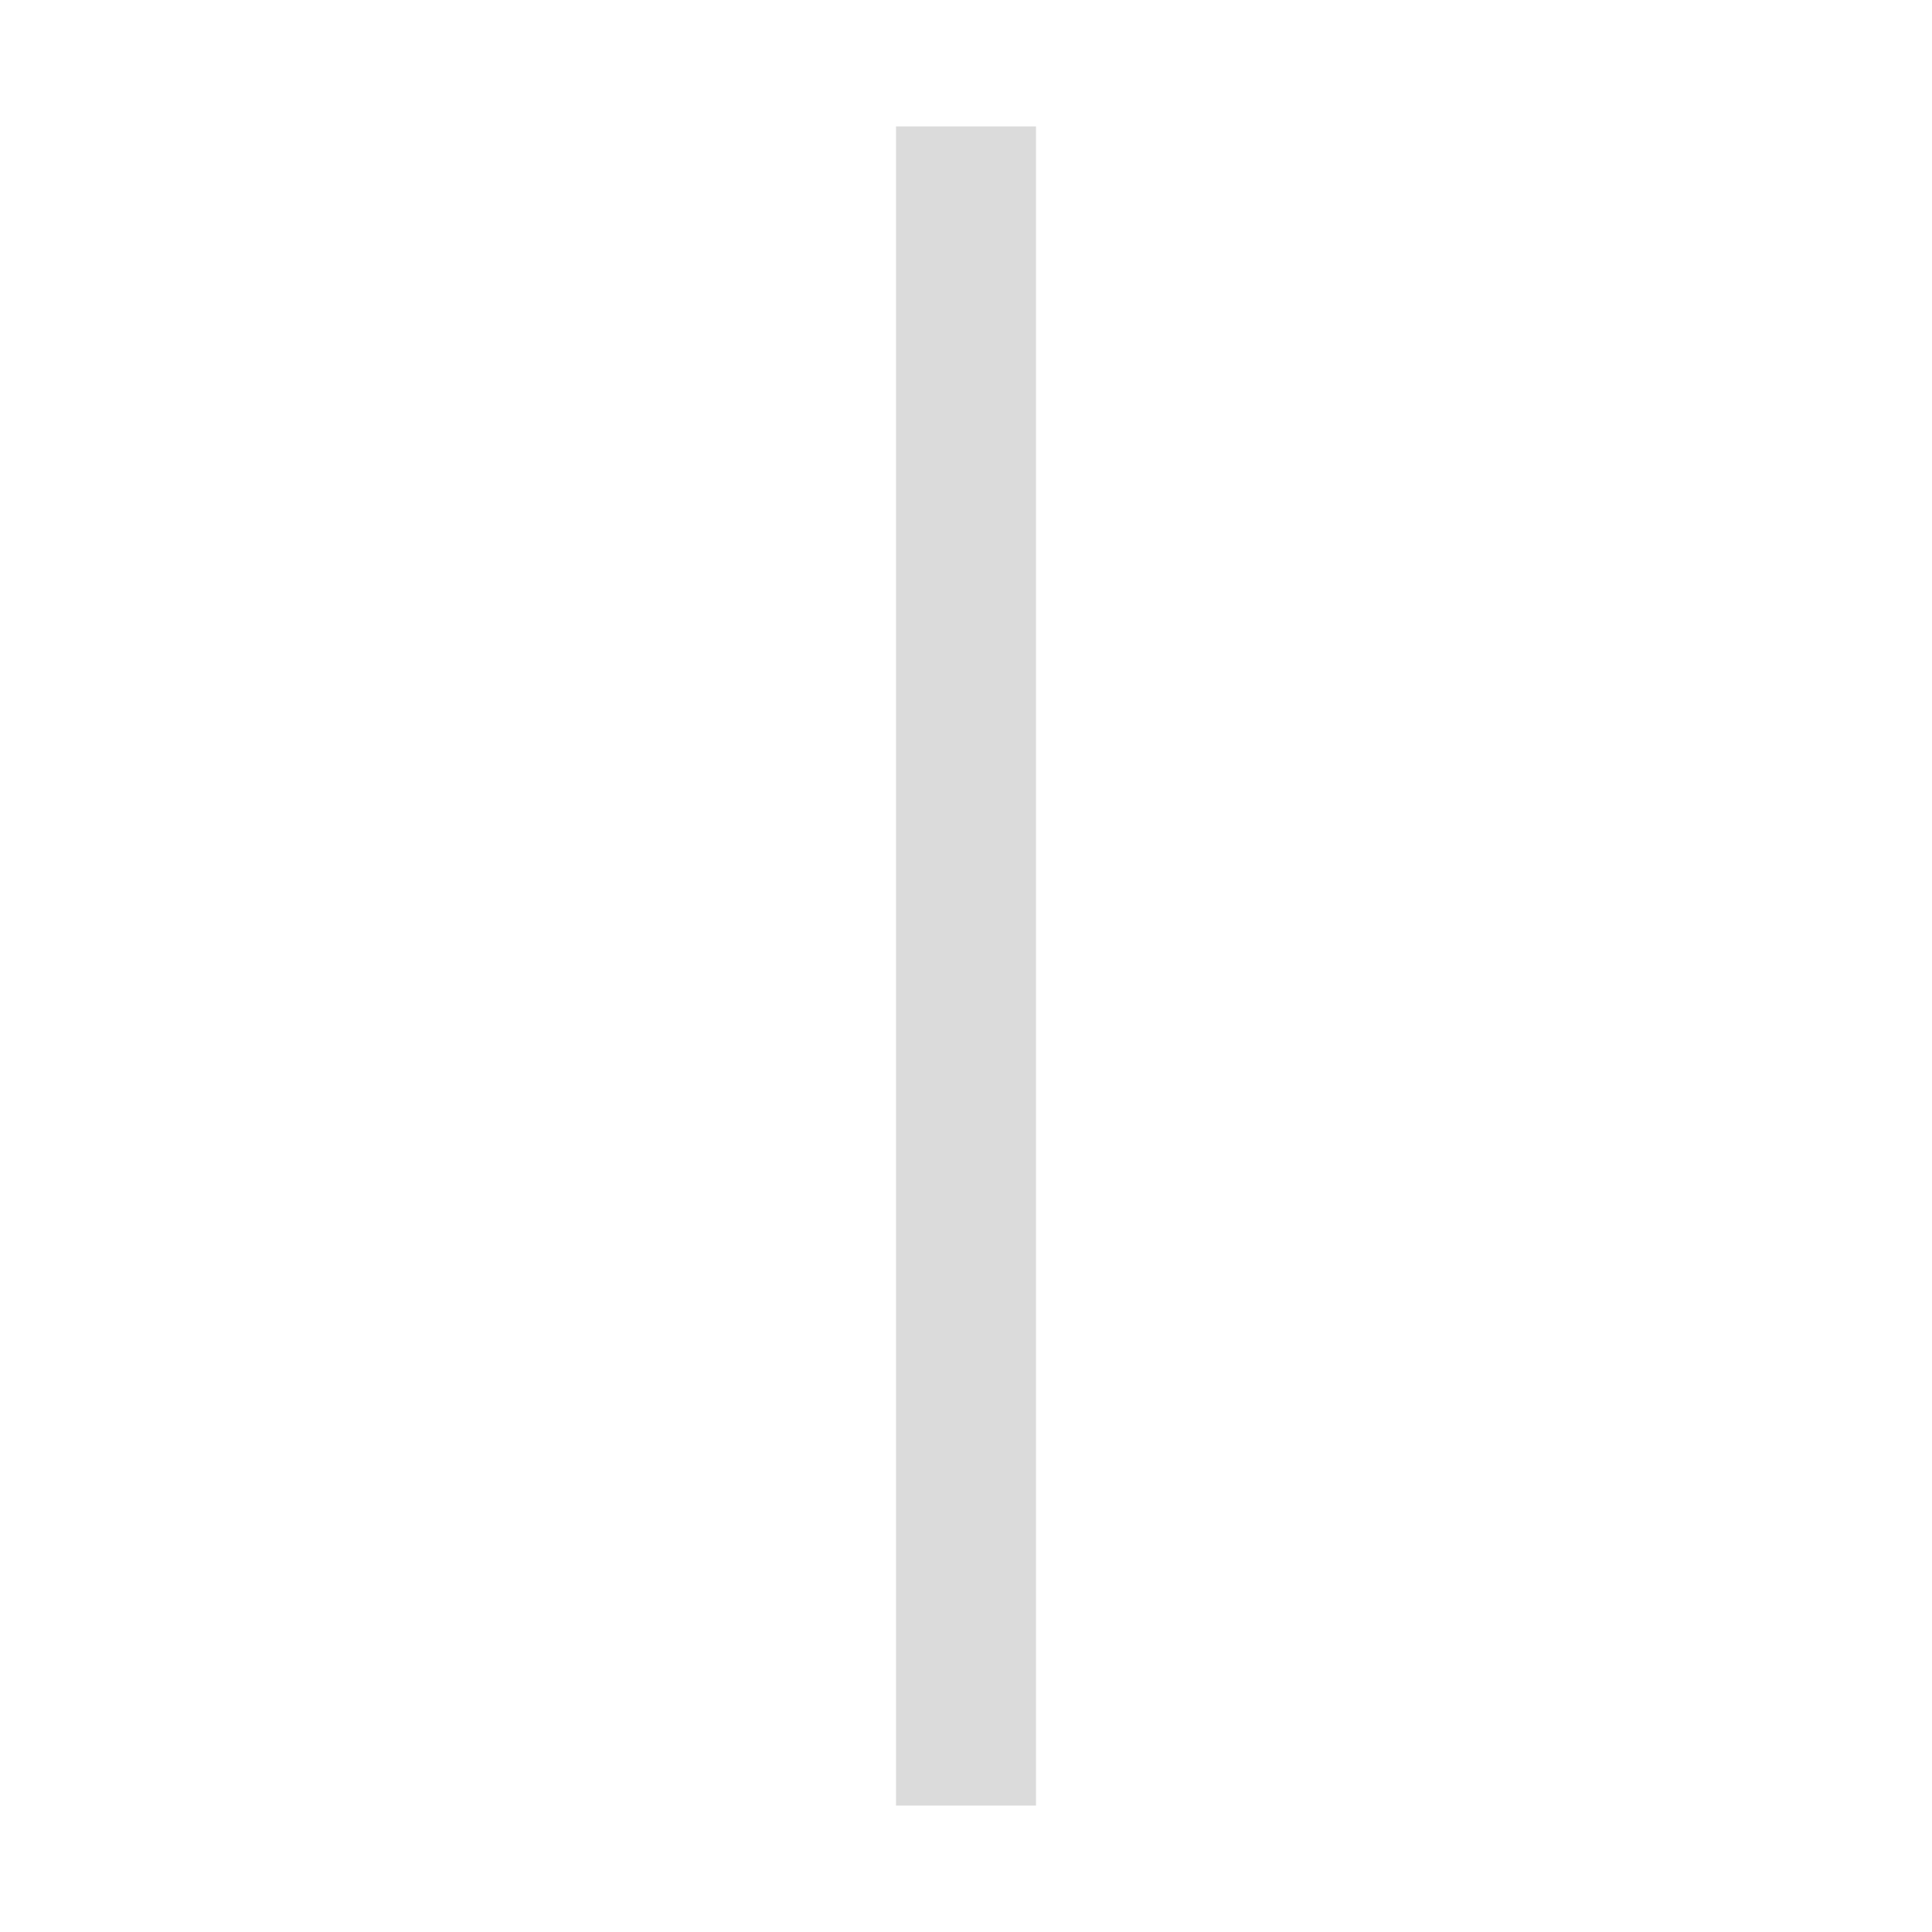
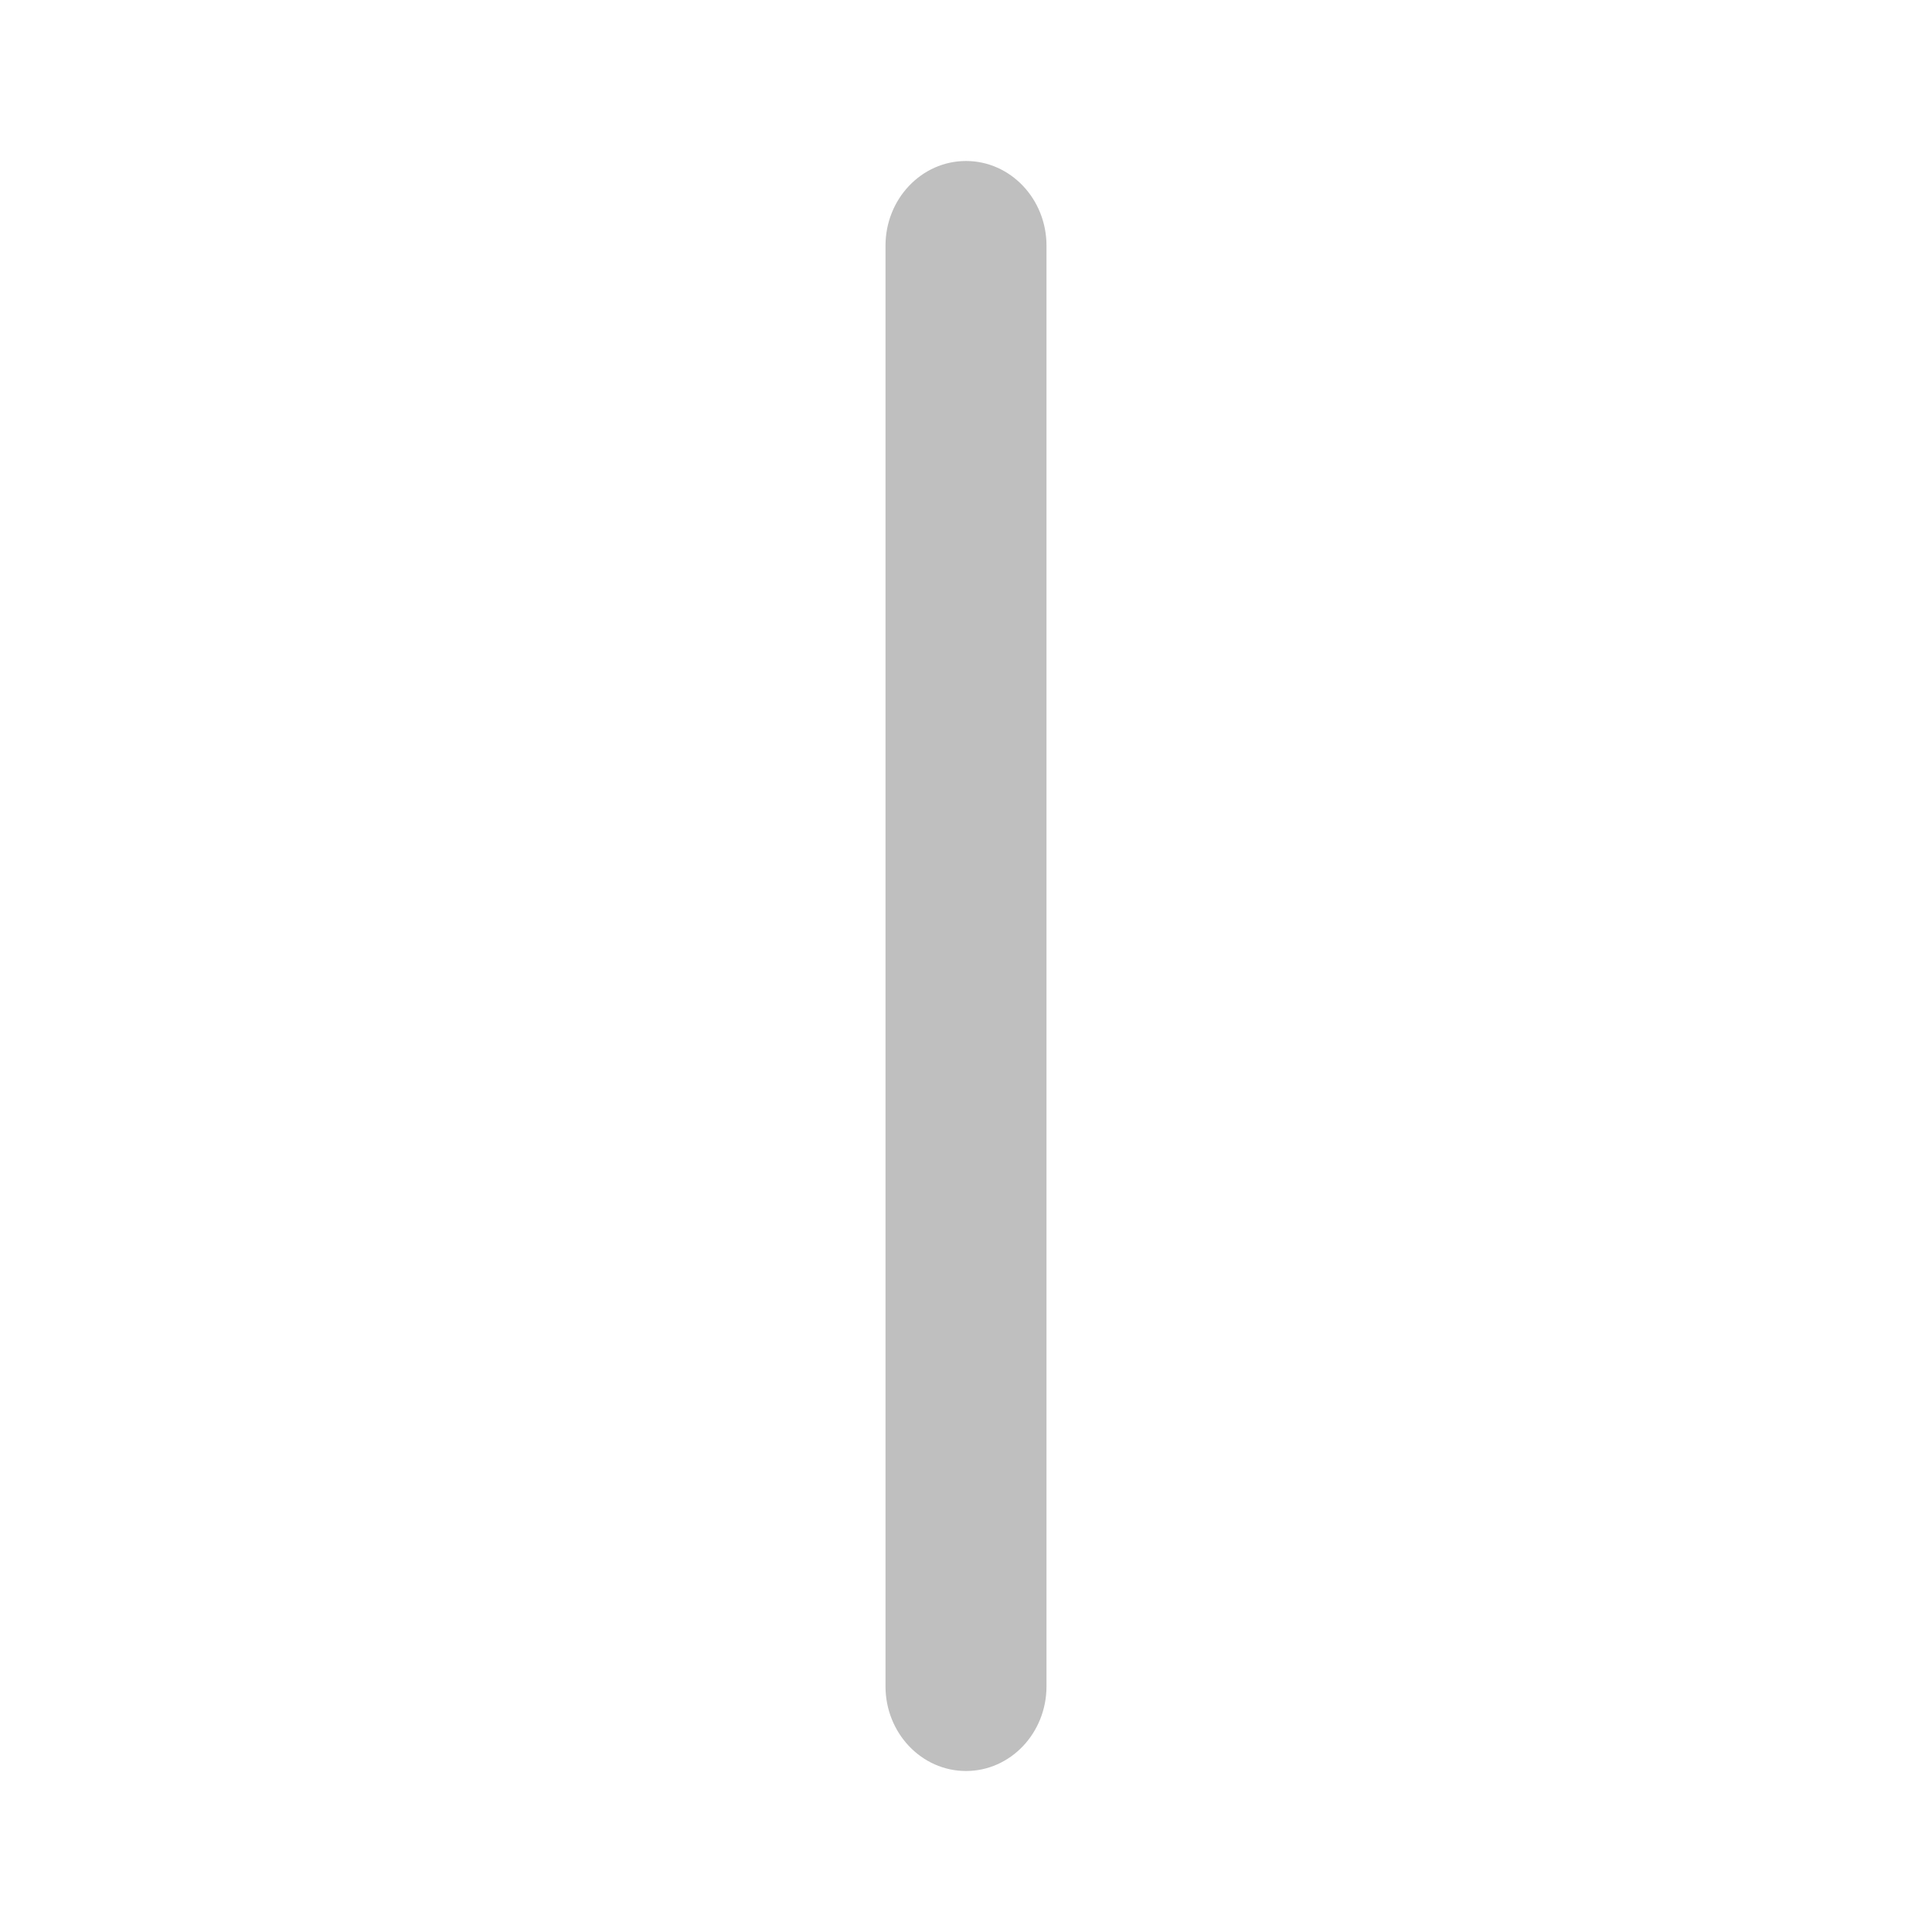
- <svg xmlns="http://www.w3.org/2000/svg" t="1727797721708" class="icon" viewBox="0 0 1024 1024" version="1.1" p-id="7209" width="200" height="200">
-   <path d="M474.91 67h74.19v890h-74.19z" p-id="7210" fill="#dbdbdb" />
+ <svg xmlns="http://www.w3.org/2000/svg" t="1730286946544" class="icon" viewBox="0 0 1024 1024" version="1.1" p-id="5452" width="32" height="32">
+   <path d="M512 85.333c23.573 0 42.667 20.117 42.667 44.907v763.52C554.667 918.549 535.573 938.667 512 938.667s-42.667-20.117-42.667-44.907V130.24C469.333 105.451 488.427 85.333 512 85.333z" fill="#bfbfbf" p-id="5453" />
</svg>
